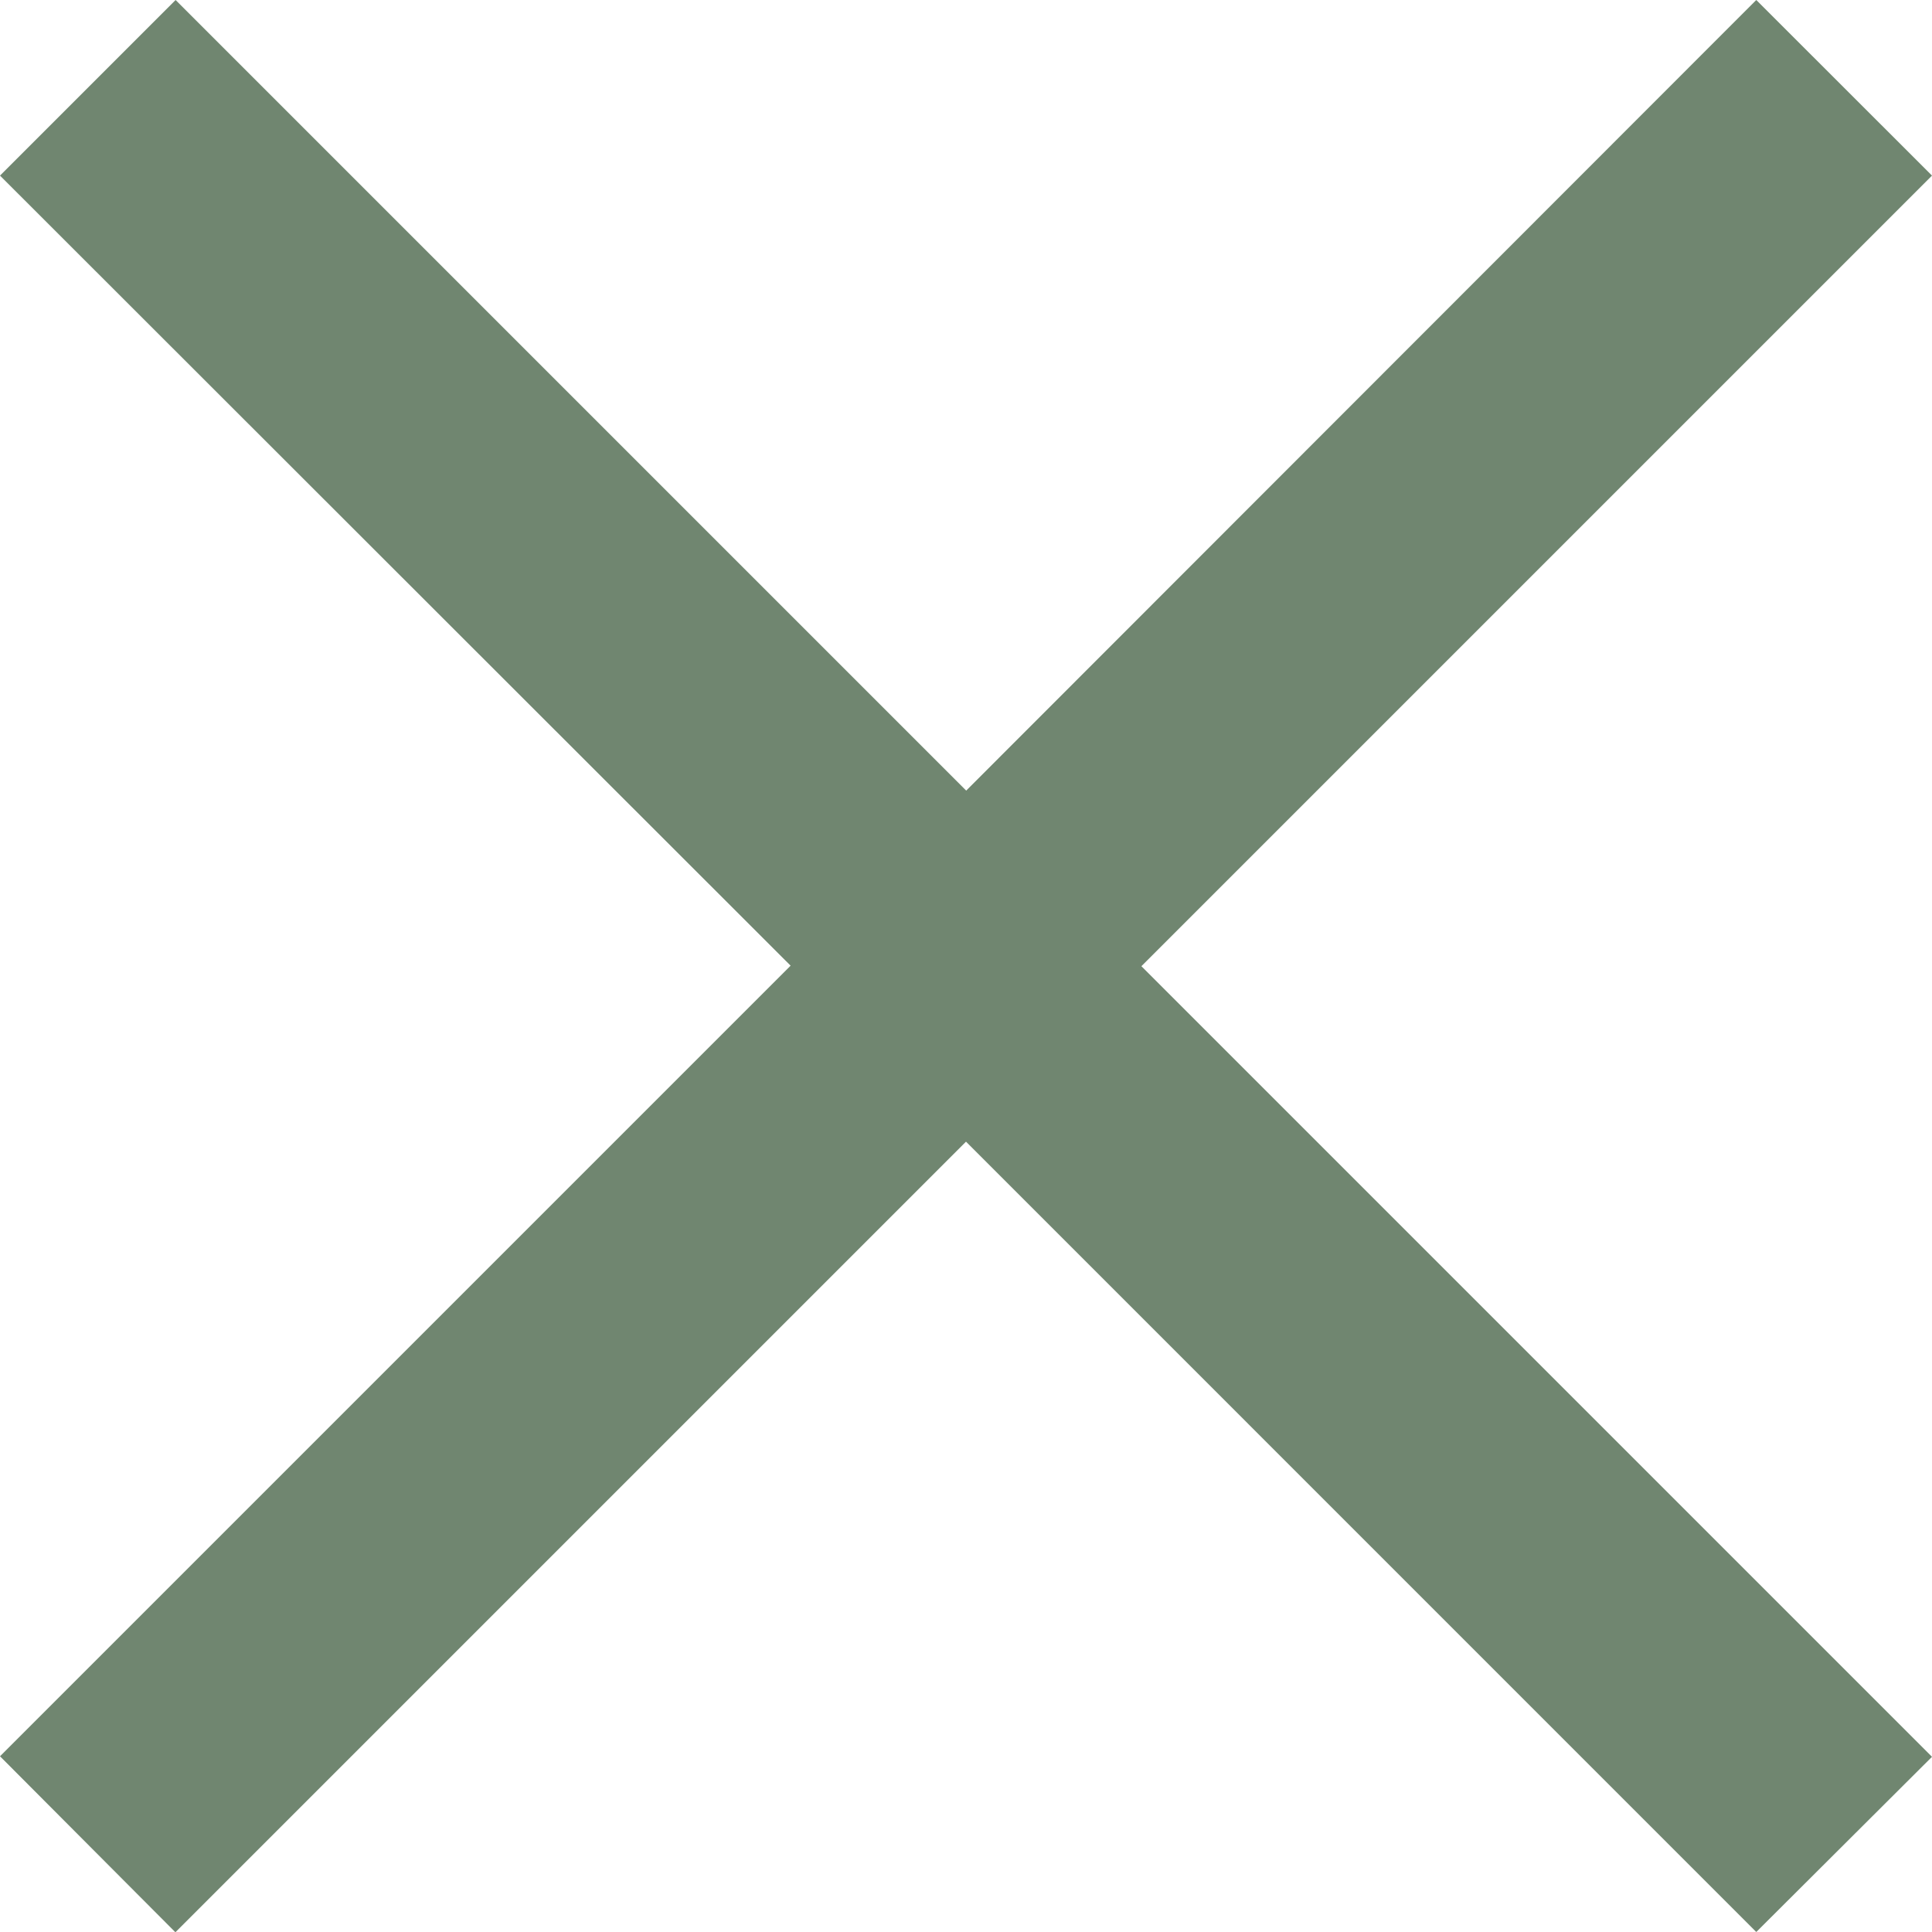
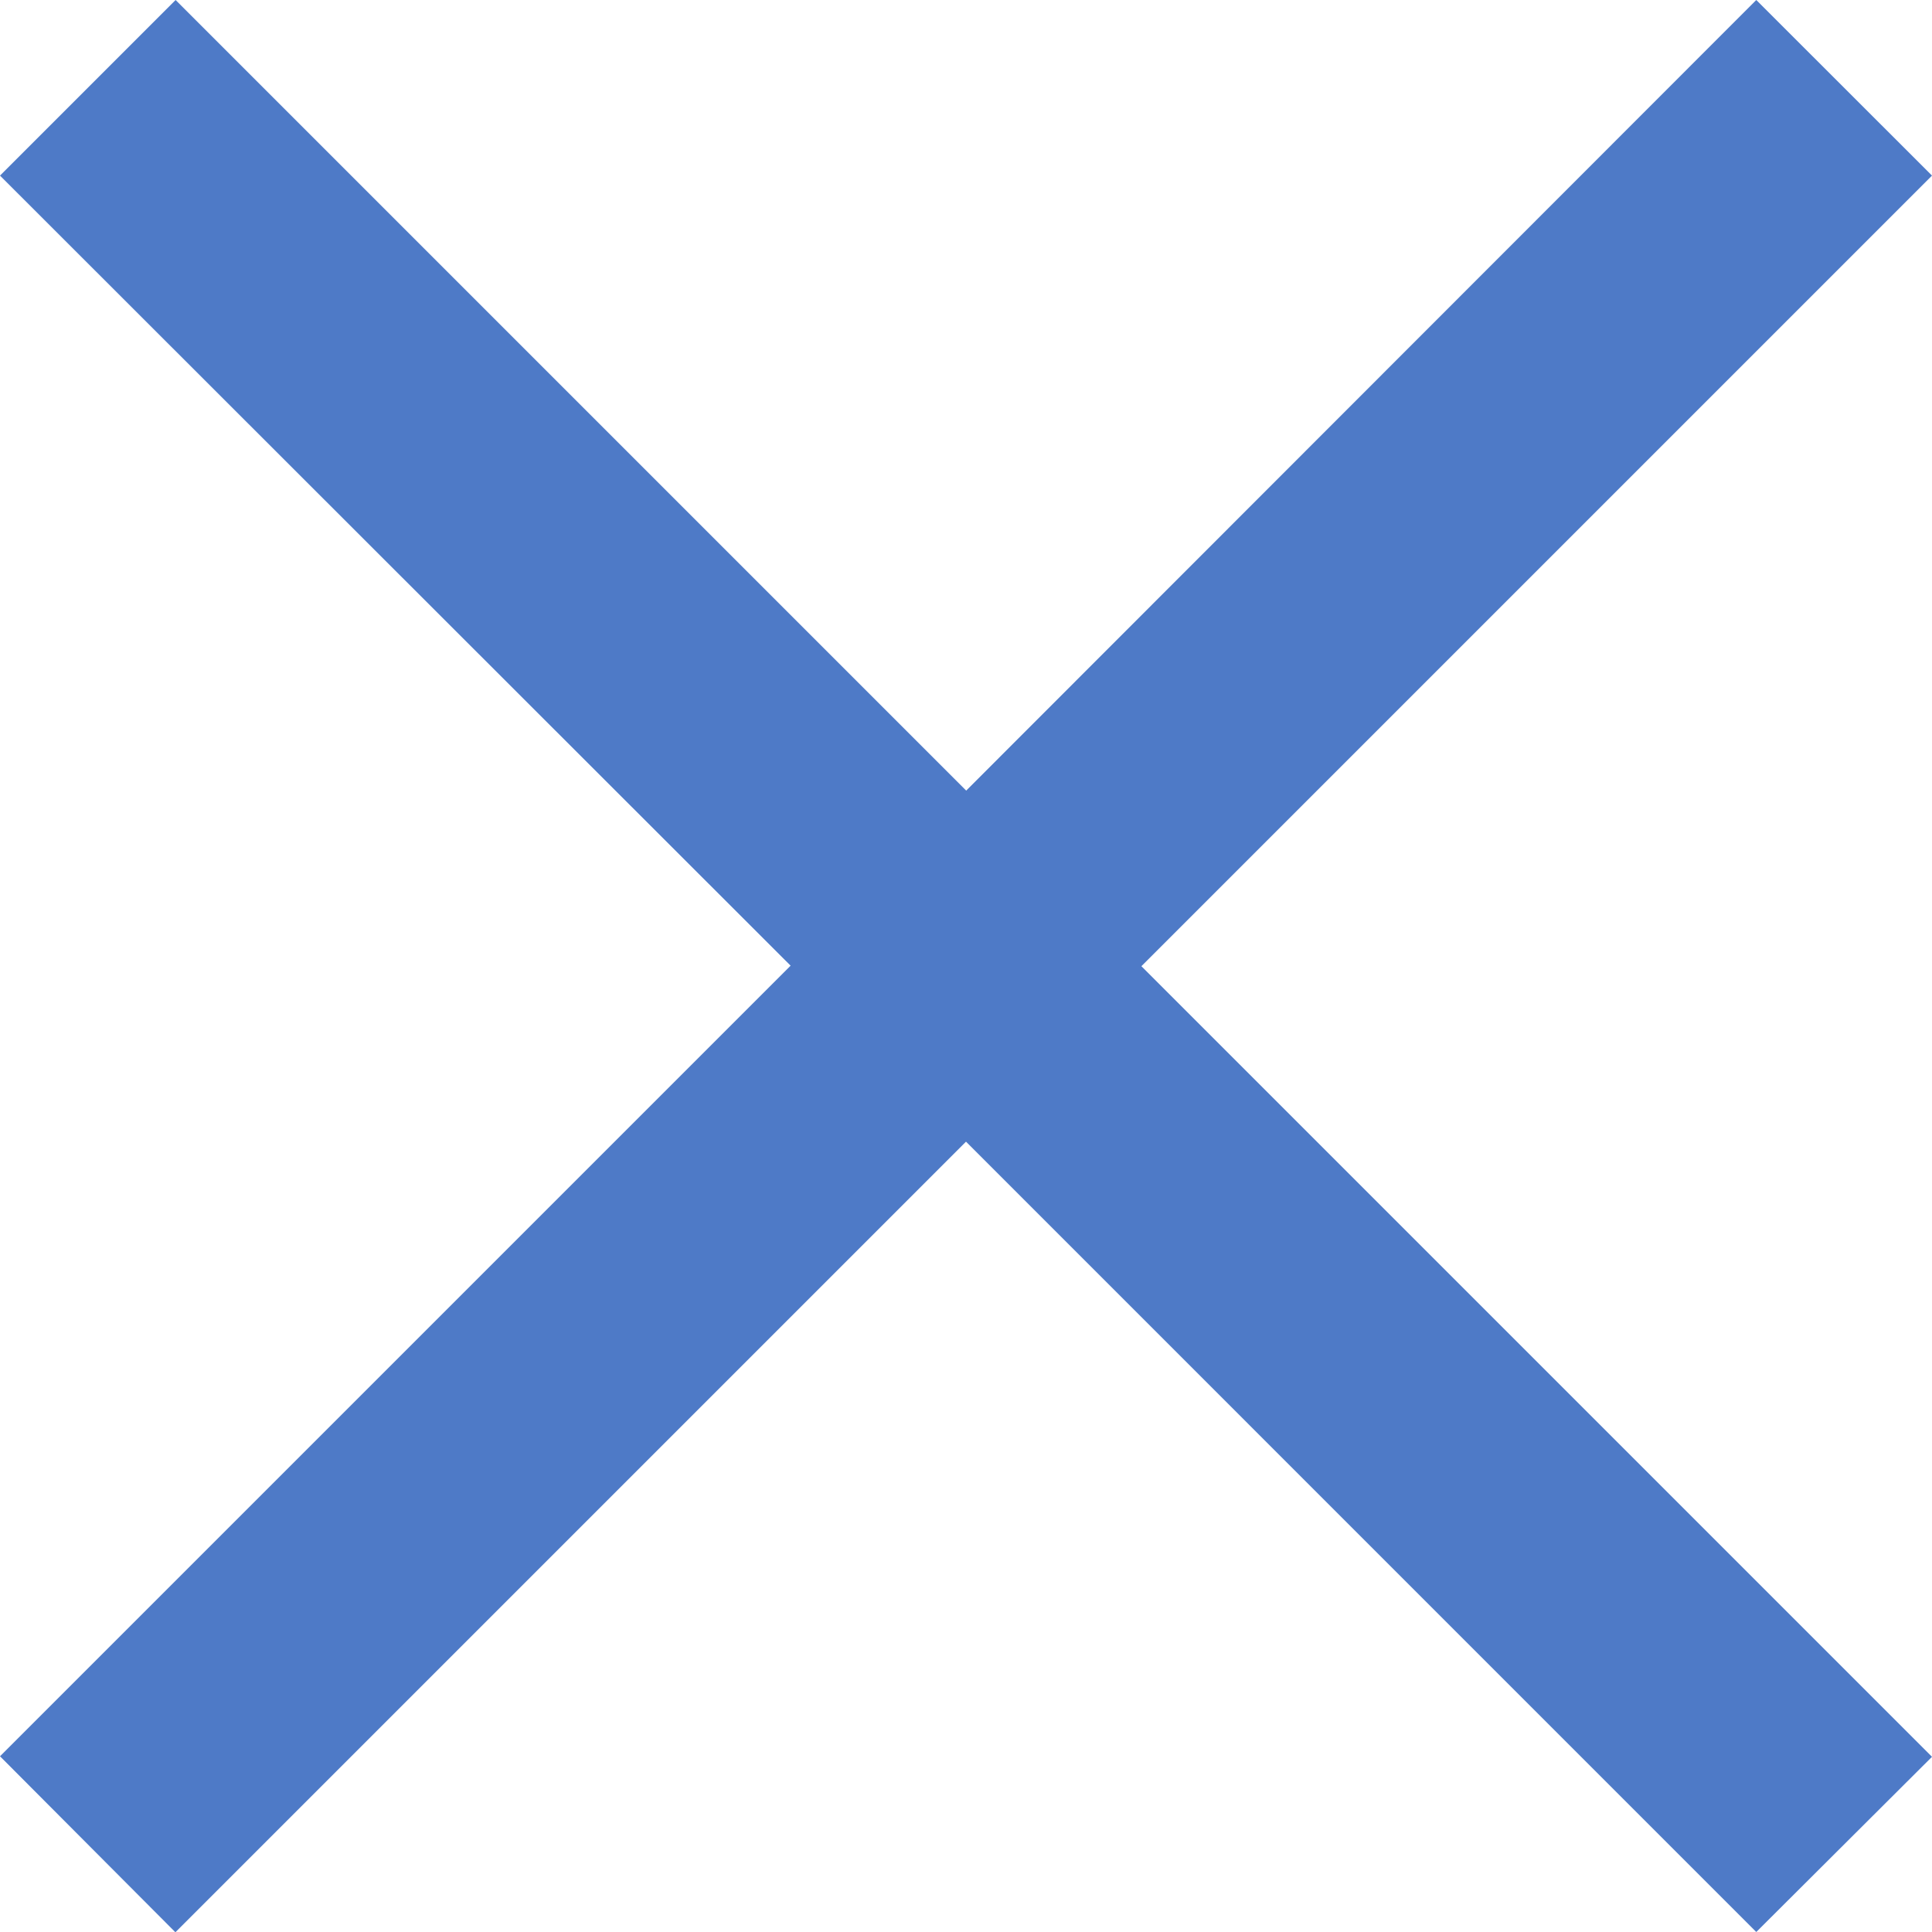
<svg xmlns="http://www.w3.org/2000/svg" width="29.08" height="29.08">
-   <path d="M14.54 17.184l-11.9 11.9L0 26.435l11.9-11.9L0 2.643 2.643 0l11.9 11.9L26.435 0l2.645 2.643-11.9 11.9 11.9 11.9-2.645 2.637z" fill="#708670" />
+   <path d="M14.54 17.184l-11.9 11.9L0 26.435l11.9-11.9L0 2.643 2.643 0l11.9 11.9L26.435 0l2.645 2.643-11.9 11.9 11.9 11.9-2.645 2.637z" fill="#4E7AC7" />
</svg>
